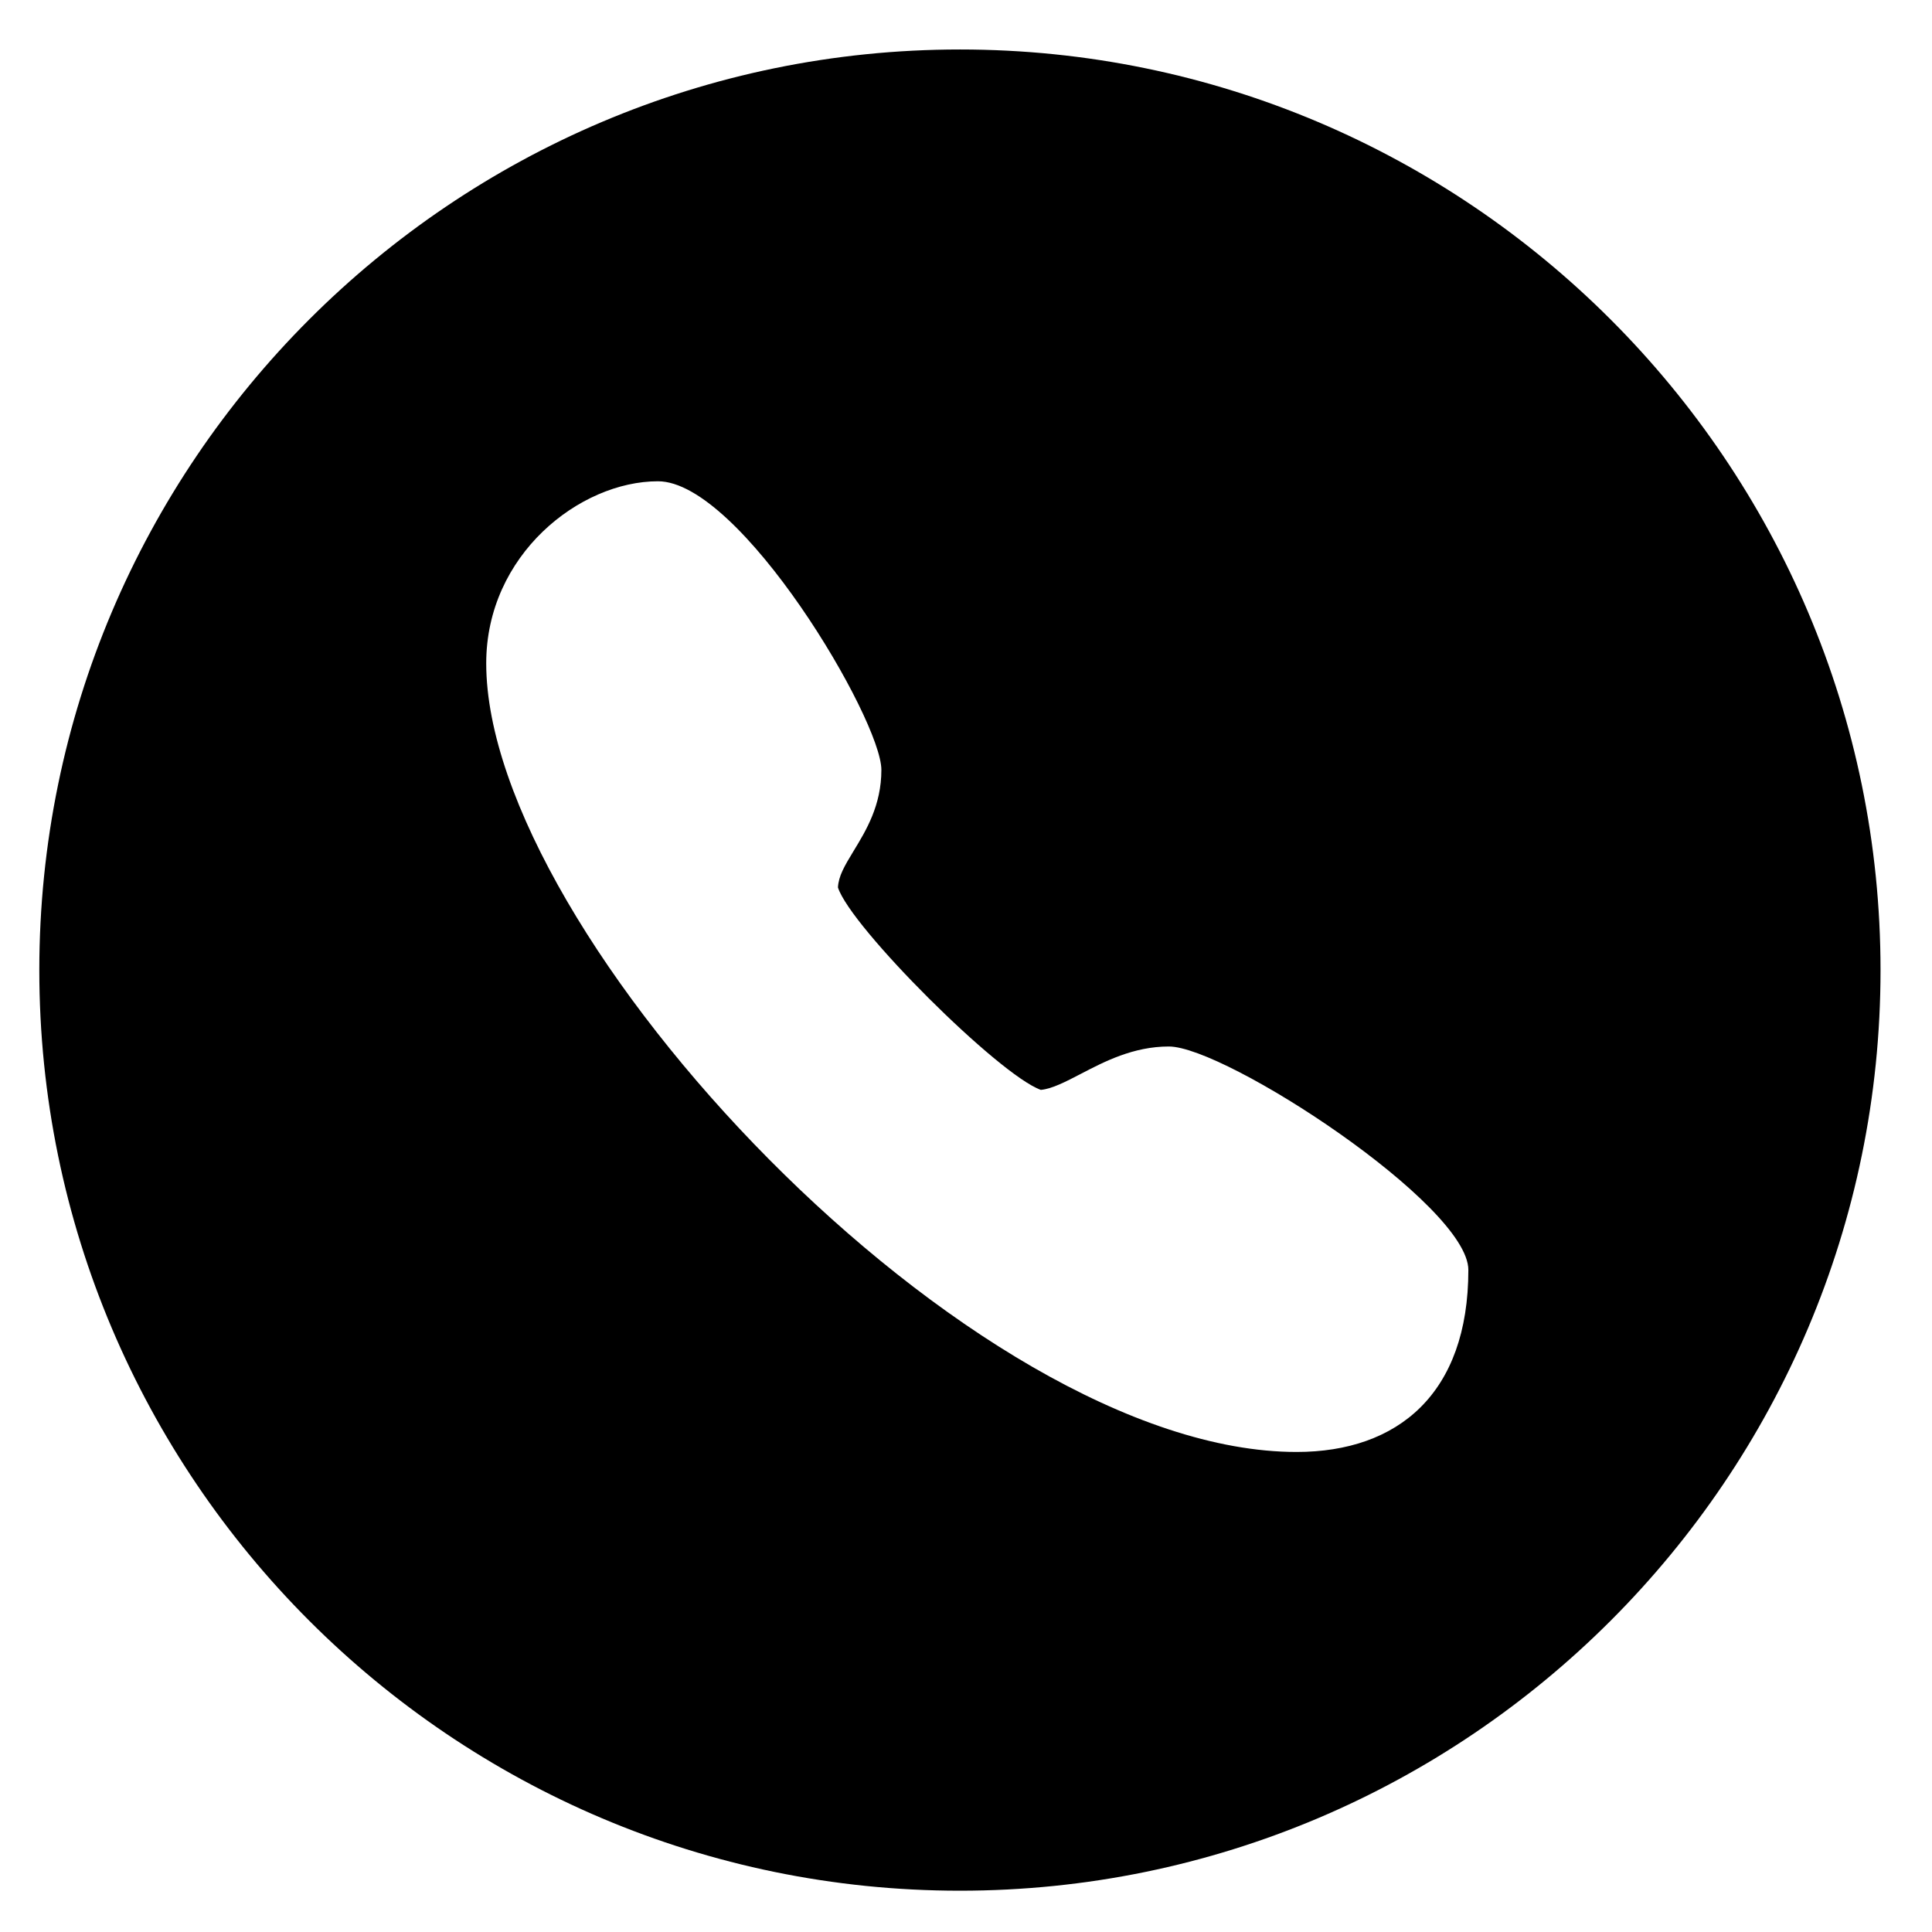
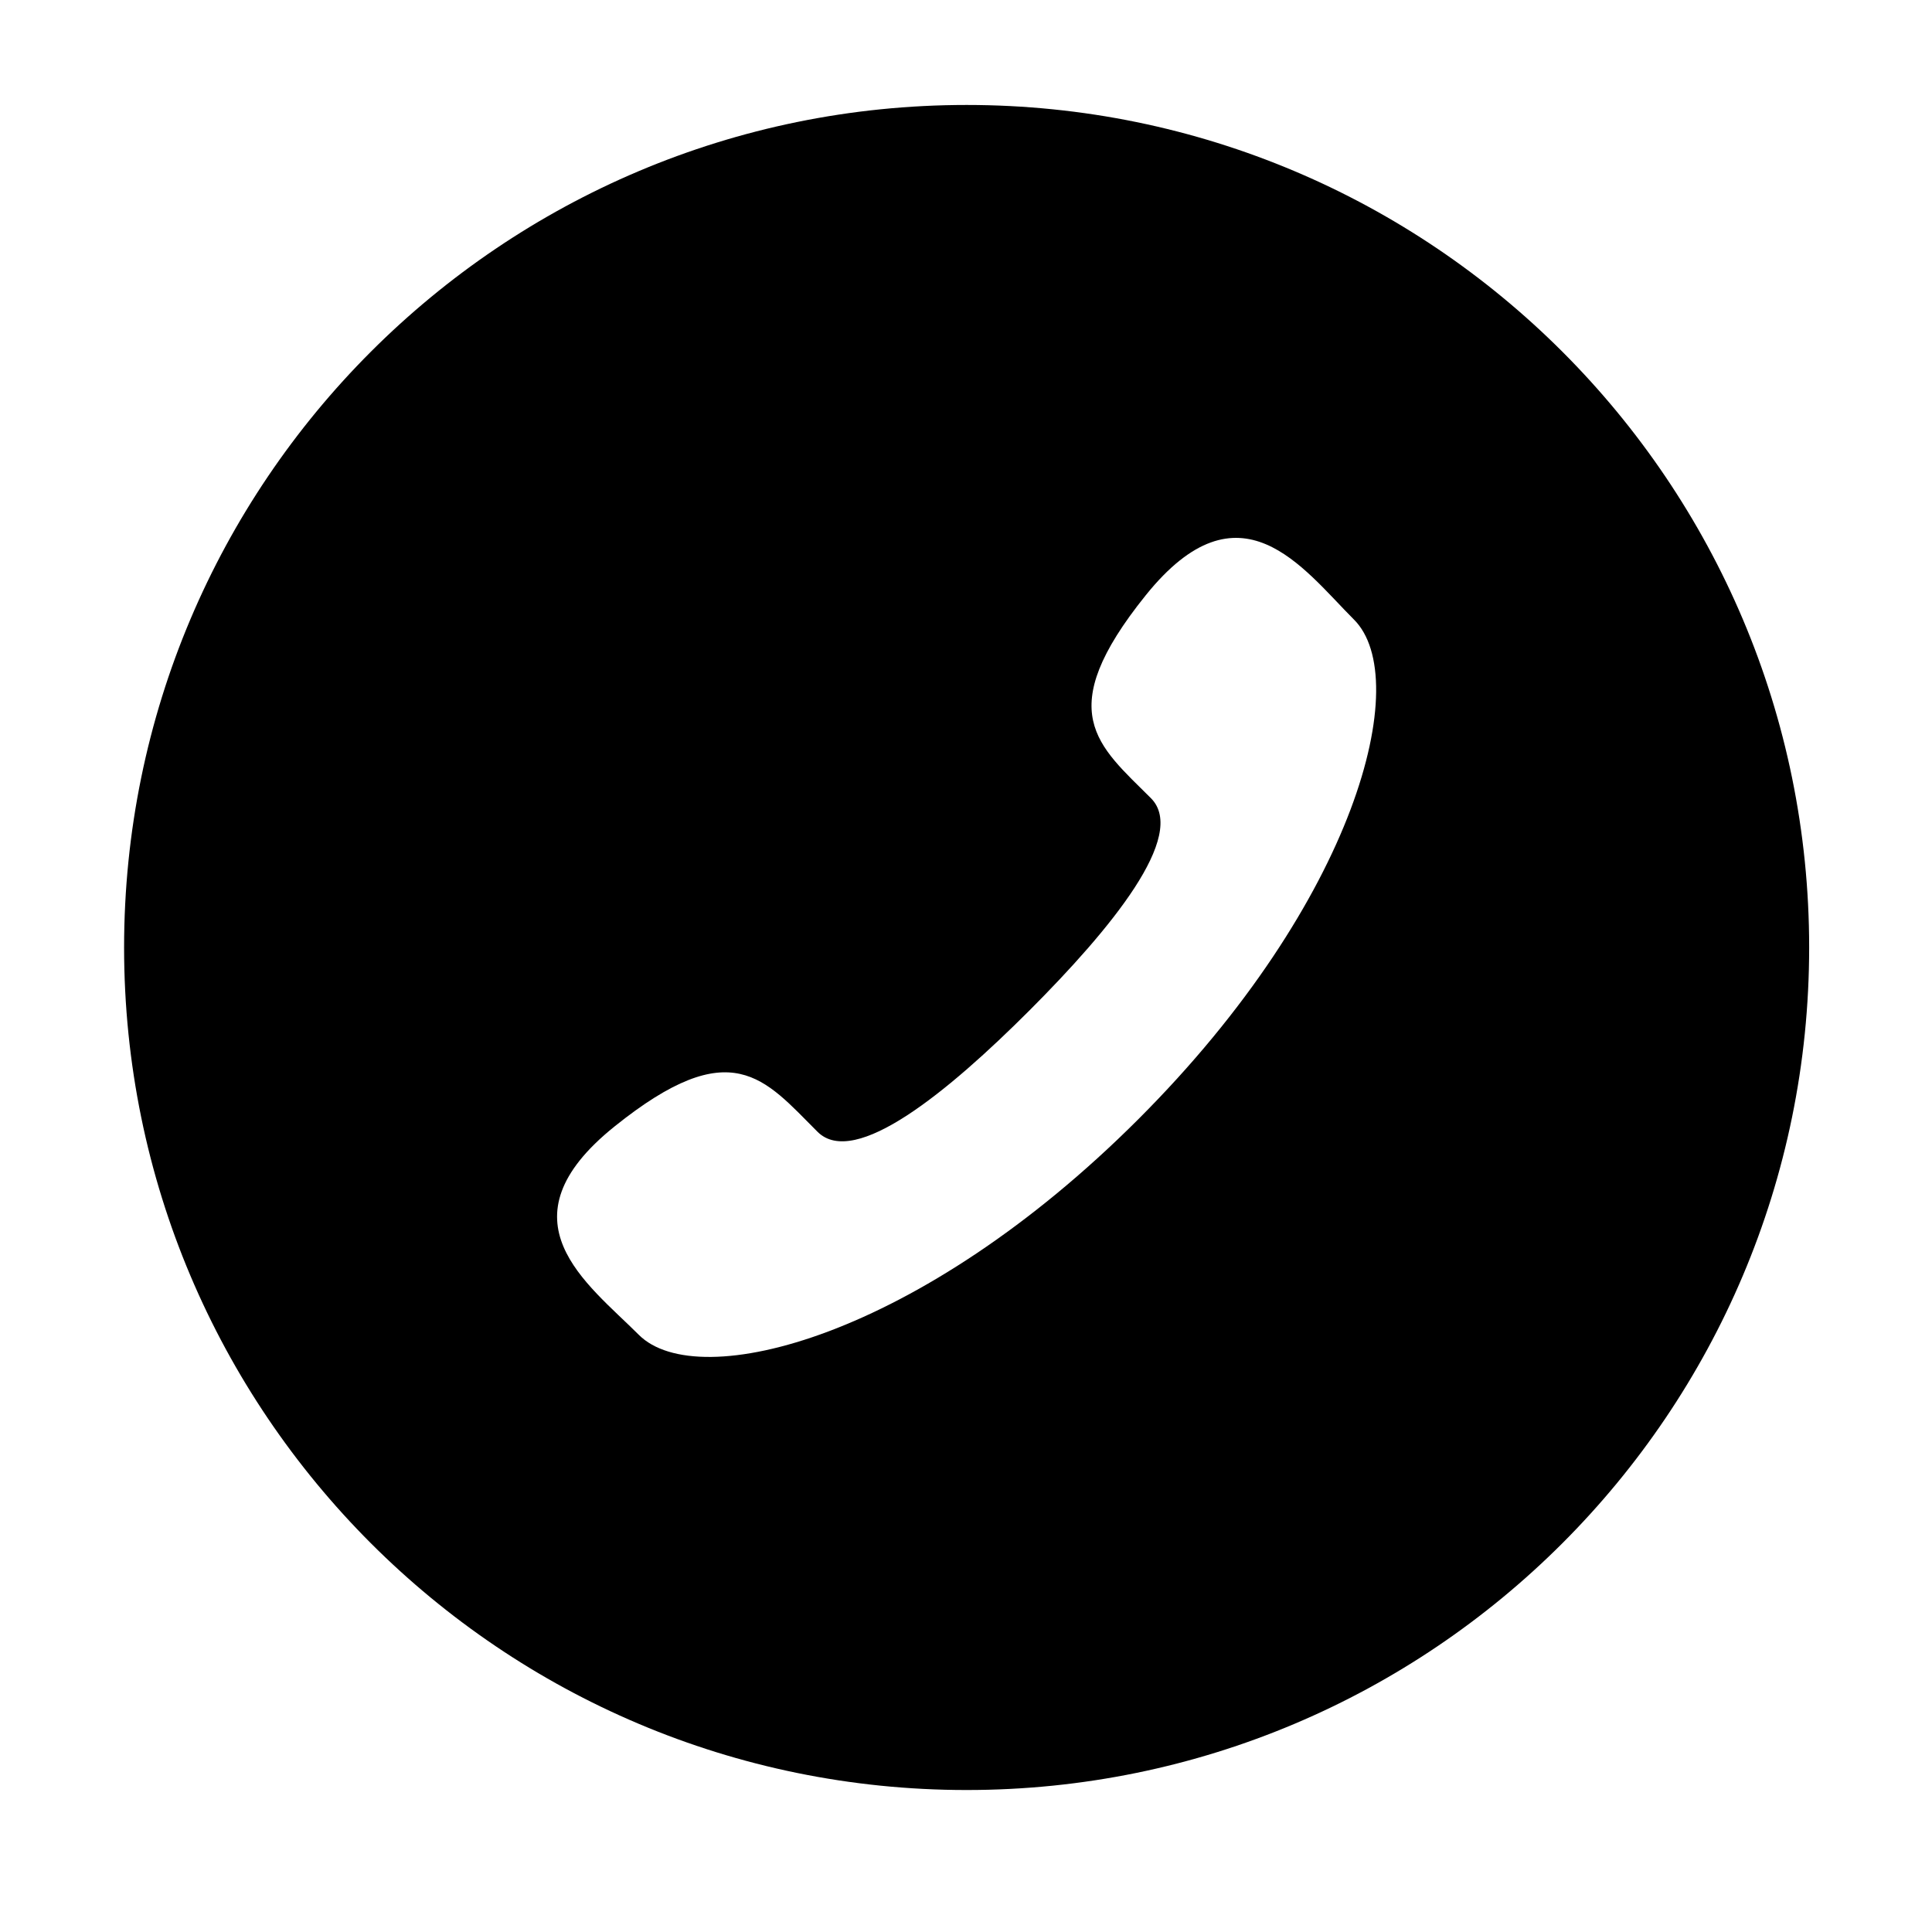
- <svg xmlns="http://www.w3.org/2000/svg" t="1544252464949" class="icon" style="" viewBox="0 0 1024 1024" version="1.1" p-id="3957" width="200" height="200">
+ <svg xmlns="http://www.w3.org/2000/svg" t="1552387989773" class="icon" style="" viewBox="0 0 1024 1024" version="1.1" p-id="3366" width="200" height="200">
  <defs>
    <style type="text/css" />
  </defs>
-   <path d="M508.778 26.228c-269.053 0-487.942 218.891-487.942 487.942s218.891 487.942 487.942 487.942 487.942-218.877 487.942-487.93-218.891-487.956-487.942-487.956zM687.241 769.57c-172.769 0-429.534-274.05-429.534-417.997 0-57.549 49.616-96.489 91.027-96.489 43.787 0 118.415 126.279 118.415 152.986 0 18.814-8.124 32.126-14.637 42.831-5.066 8.301-8.055 13.489-8.383 19.47 6.718 21.012 85.333 99.396 107.534 107.287 5.899-0.518 13.366-4.41 21.259-8.519 12.37-6.445 27.771-14.473 46.586-14.473 30.078 0 158.748 83.927 158.748 118.429 0.014 65.604-37.37 96.475-91.013 96.475z" p-id="3958" />
+   <path d="M65.771 502.182c0 246.632 199.937 446.566 446.57 446.565 246.613 0 446.549-199.934 446.551-446.565 0-246.633-199.936-446.549-446.55-446.55-246.635 0.001-446.57 199.917-446.571 446.55z m651.885-173.77c31.489 31.473 1.642 148.828-114.292 264.773C487.396 709.131 370.06 738.929 338.589 707.492c-27.278-27.315-74.96-60.574-12.892-110.423 62.087-49.886 79.429-25.343 107.582 2.772 19.674 19.711 69.436-21.368 112.394-64.328 42.94-42.996 83.986-92.719 64.368-112.43-28.155-28.153-52.679-45.511-2.792-107.562 49.904-62.049 83.125-14.405 110.406 12.891z" p-id="3367" />
</svg>
